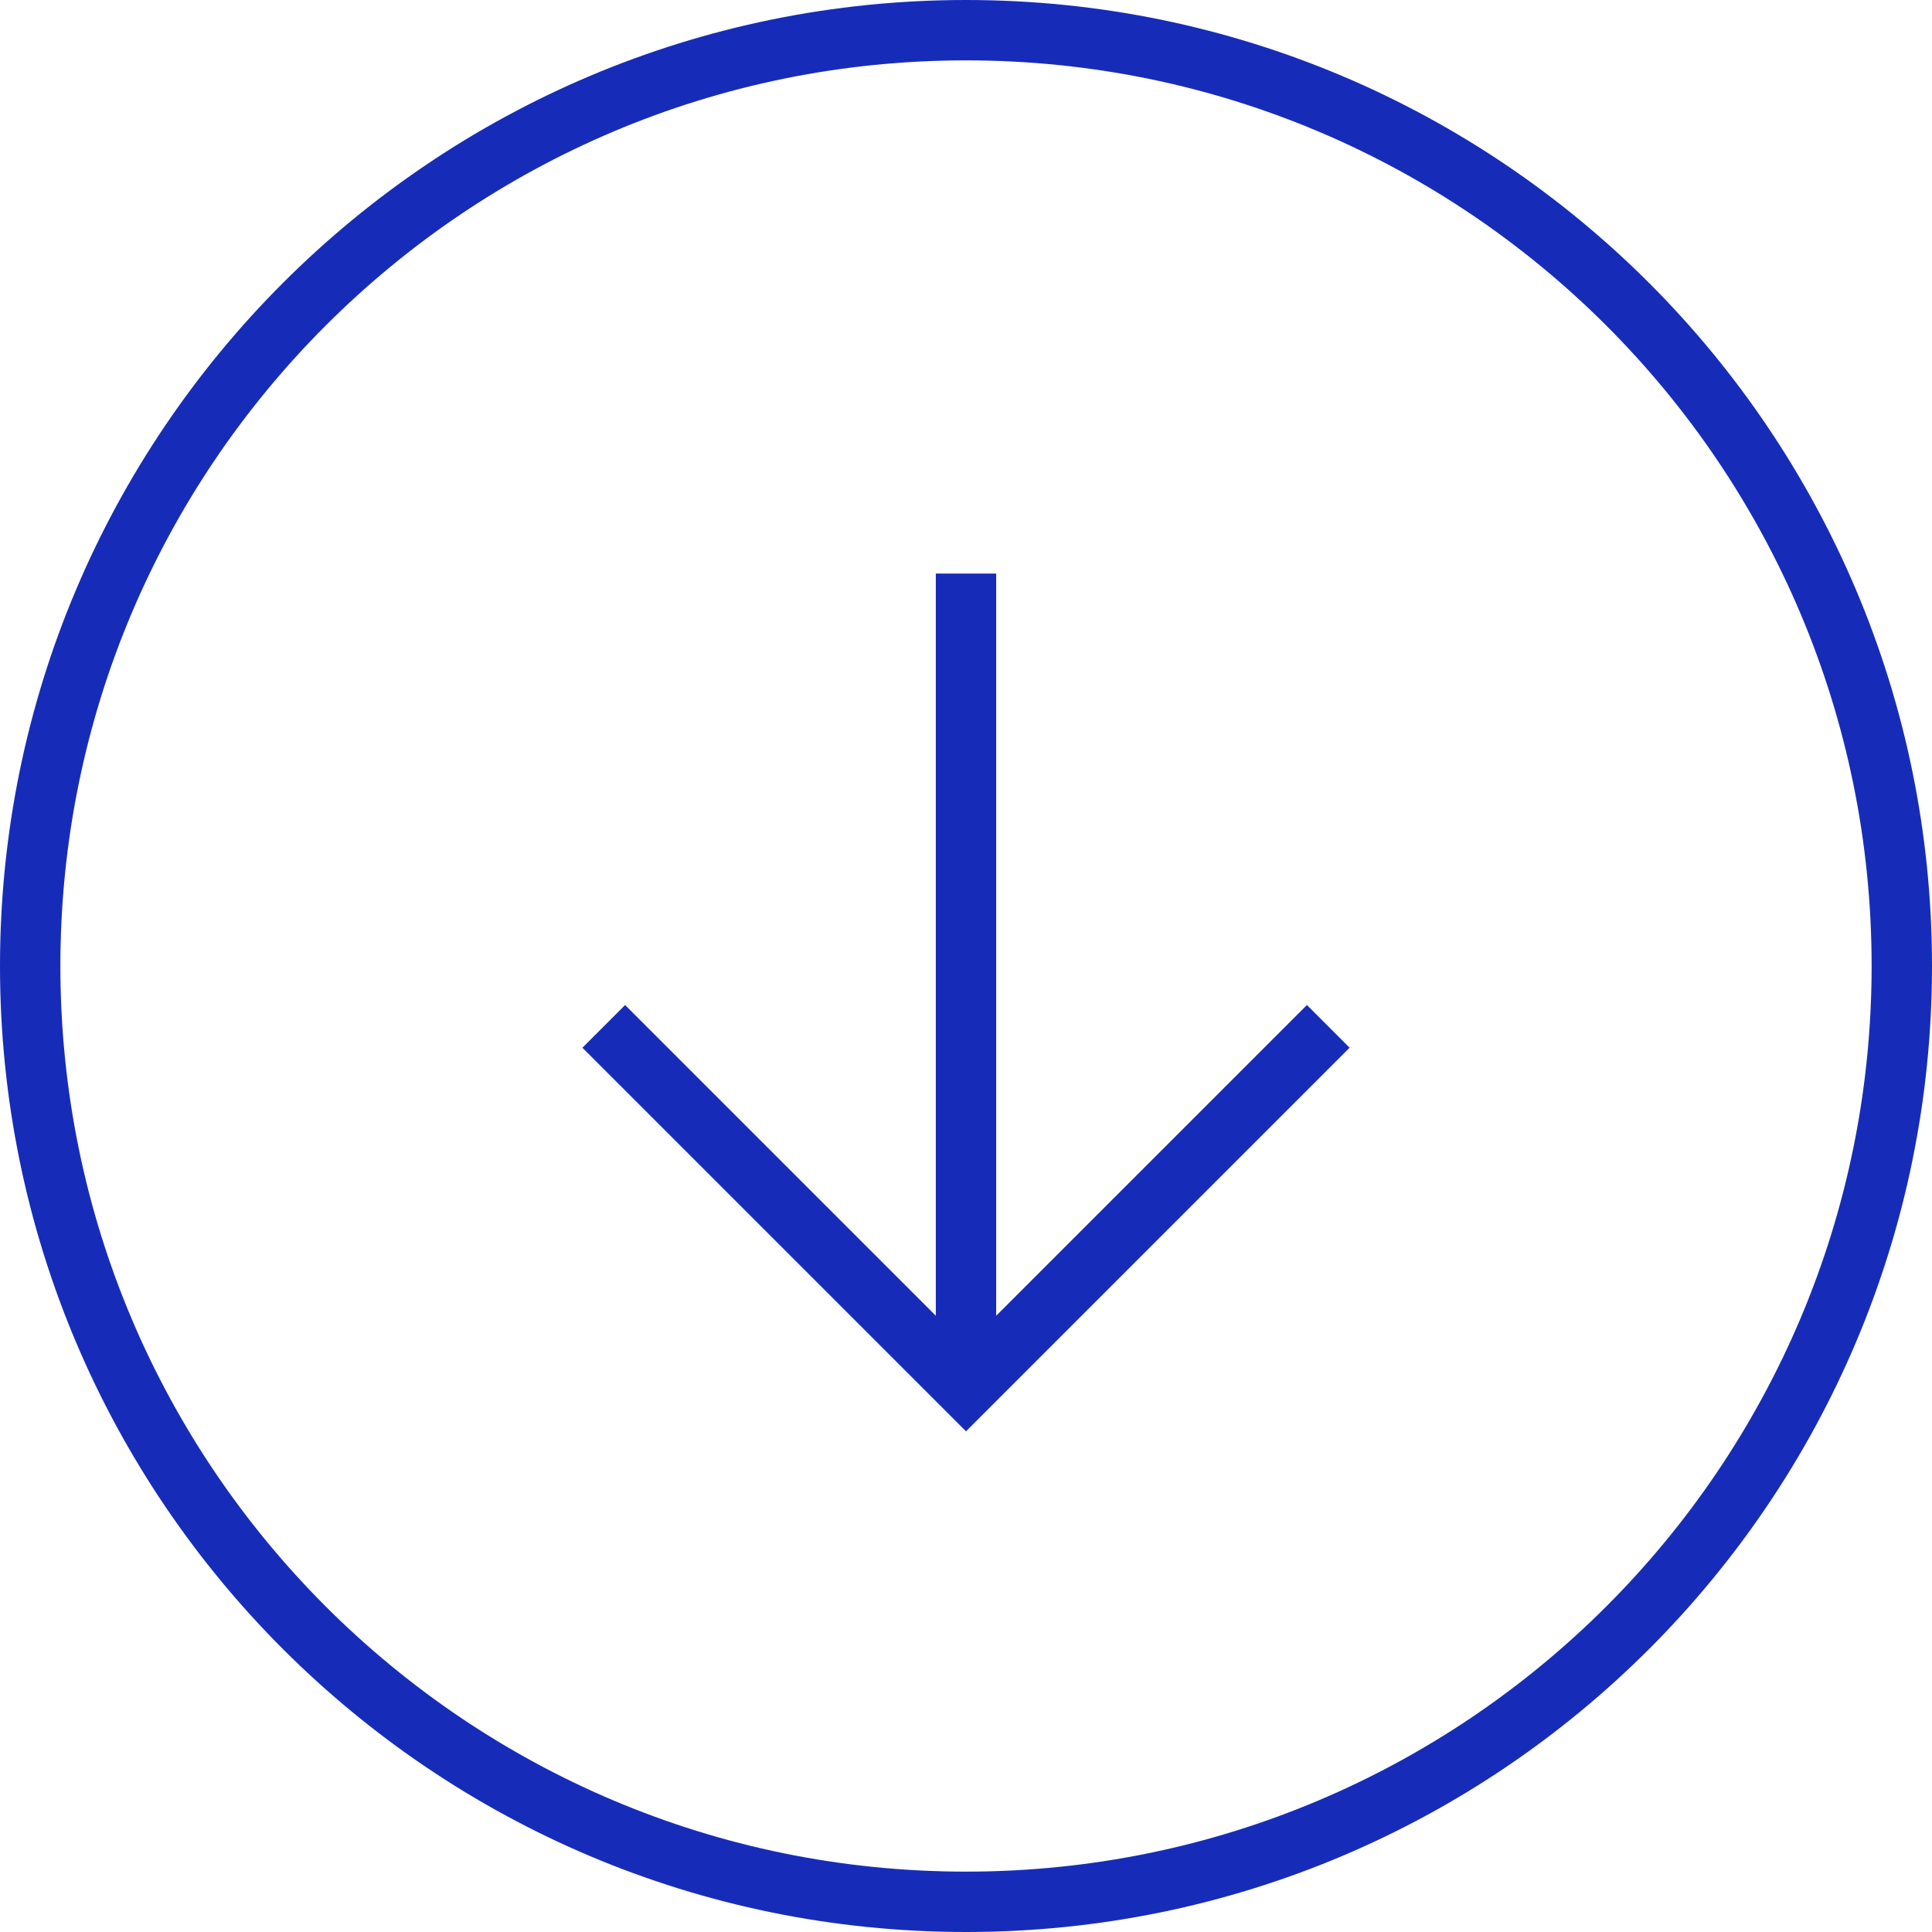
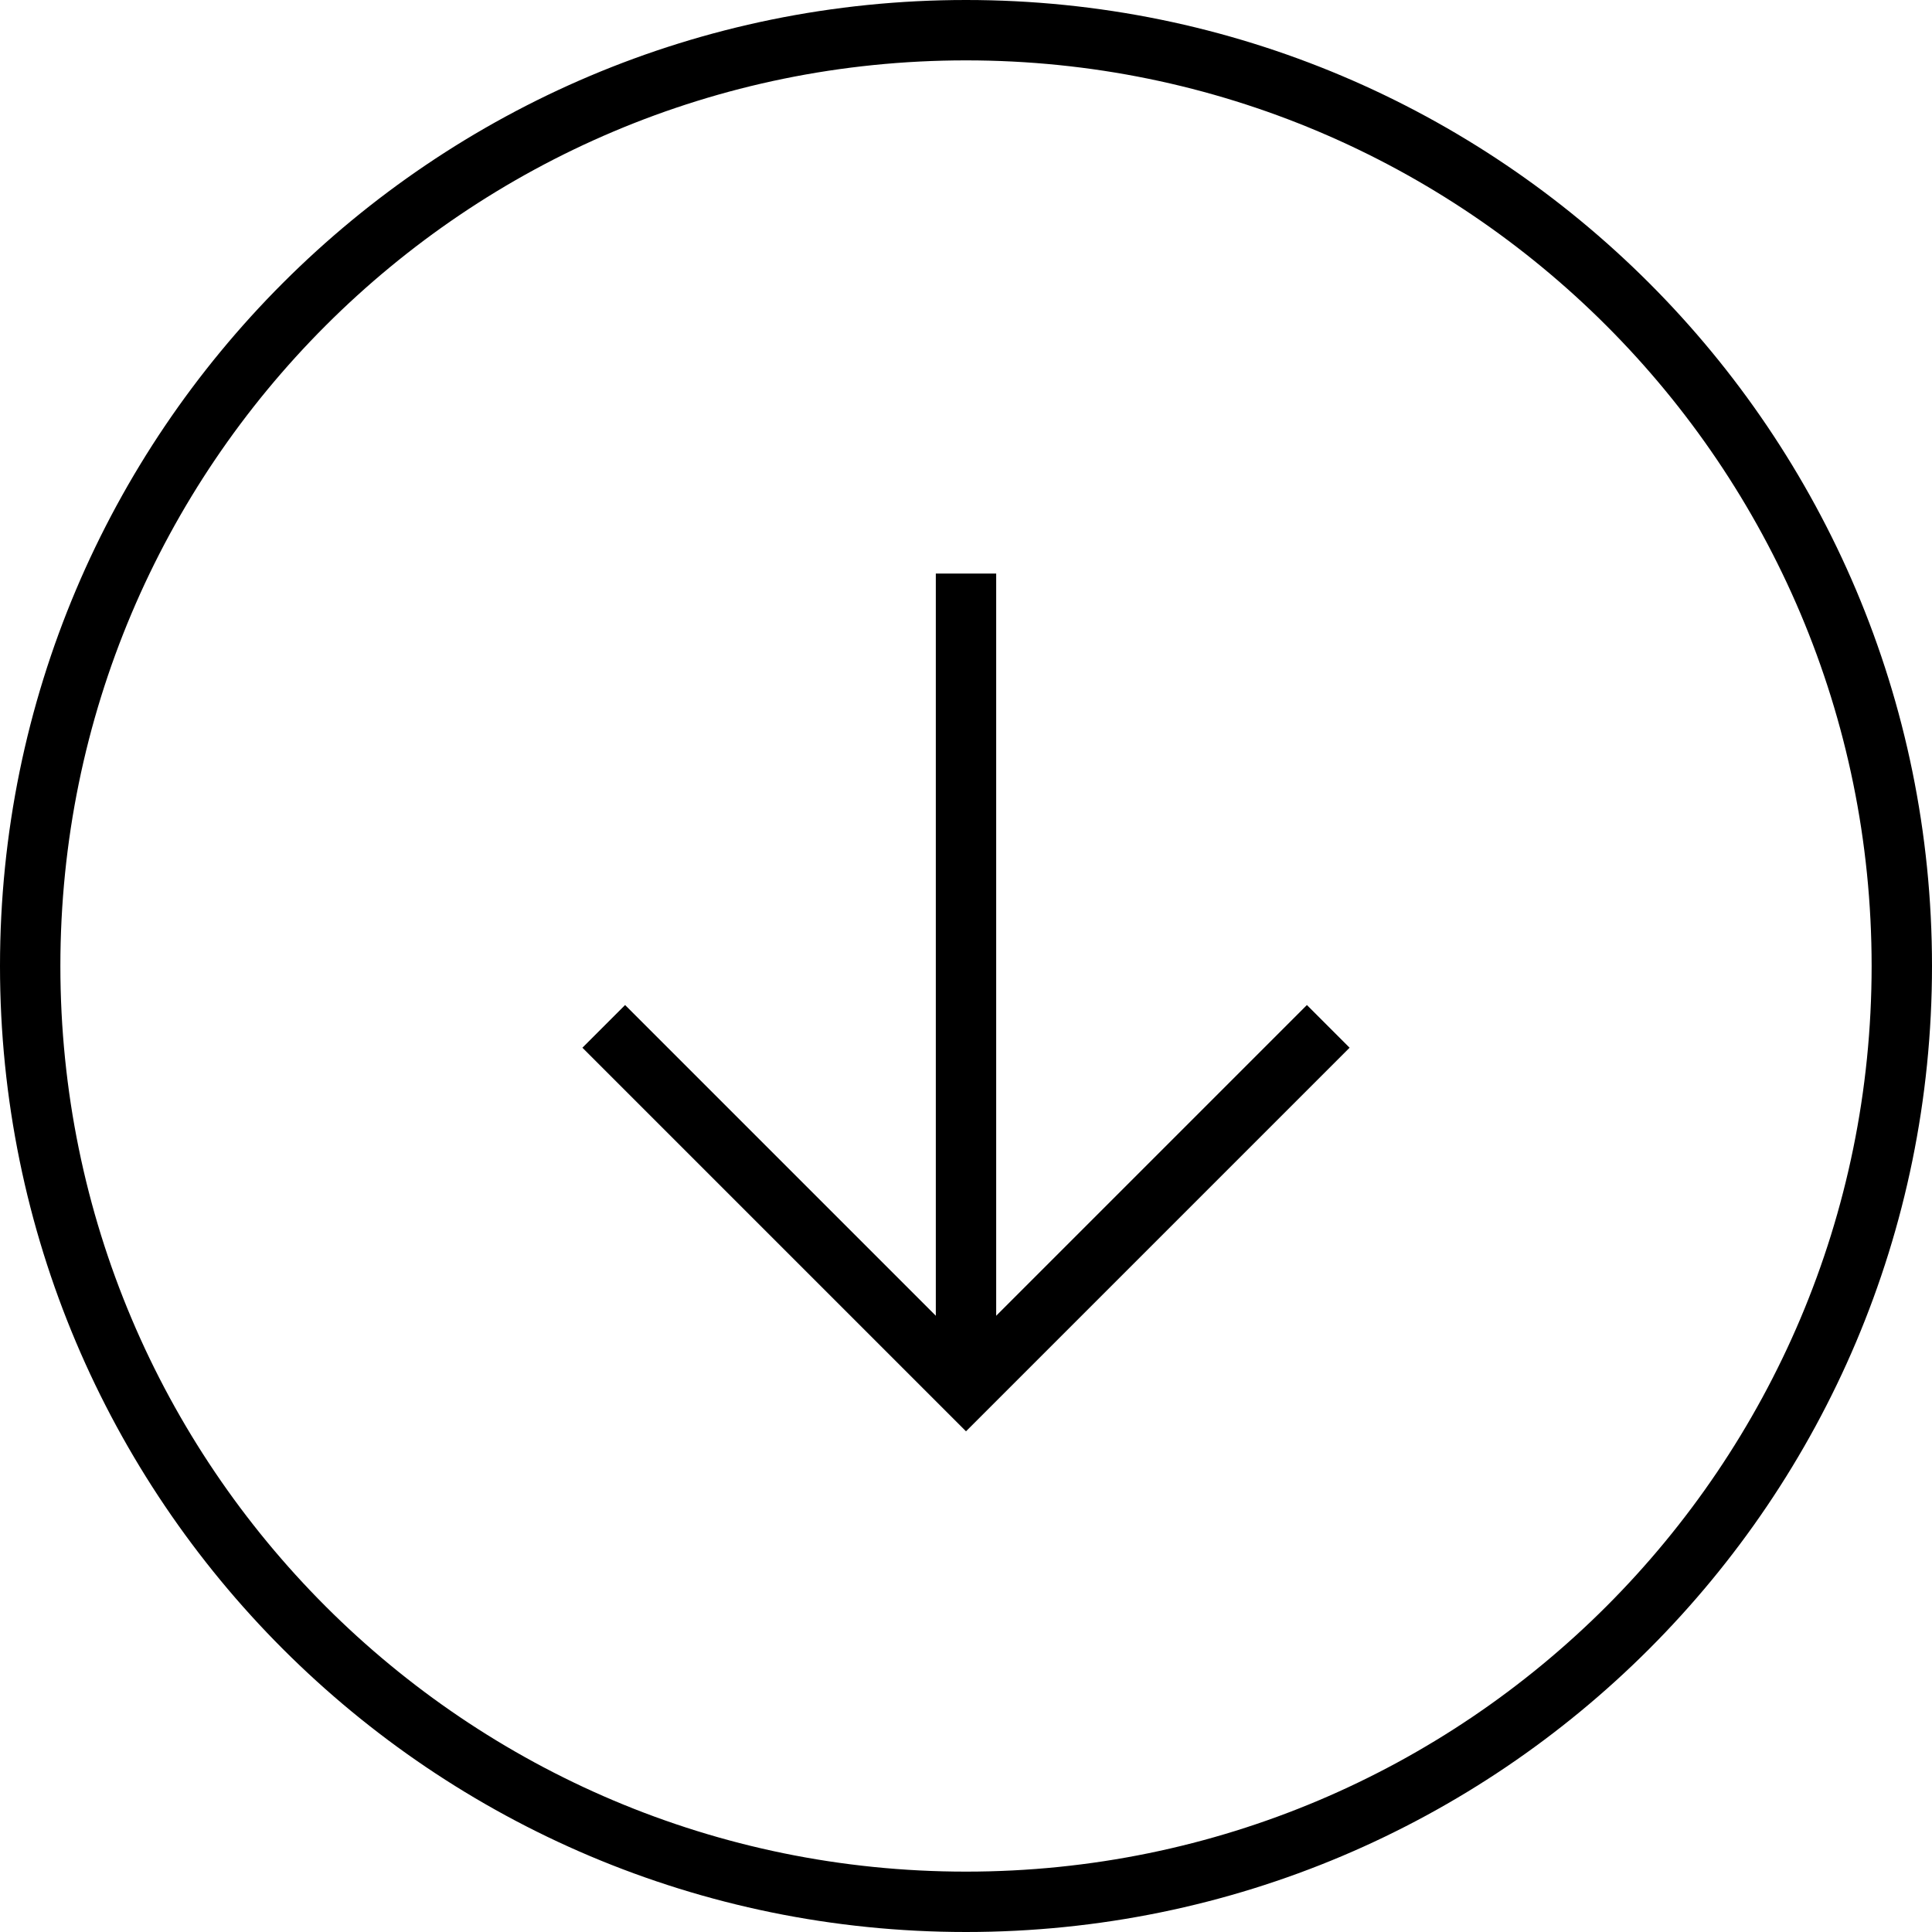
<svg xmlns="http://www.w3.org/2000/svg" width="32" height="32" viewBox="0 0 32 32" fill="none">
-   <circle cx="16" cy="16" r="15.5" stroke="#162CB9" />
-   <path d="M10 17L16 23L22 17" stroke="#162CB9" />
-   <path d="M16 23V9.5" stroke="#162CB9" />
+   <circle cx="16" cy="16" r="15.5" stroke="black" />
+   <path d="M10 17L16 23L22 17" stroke="black" />
+   <path d="M16 23V9.5" stroke="black" />
</svg>
